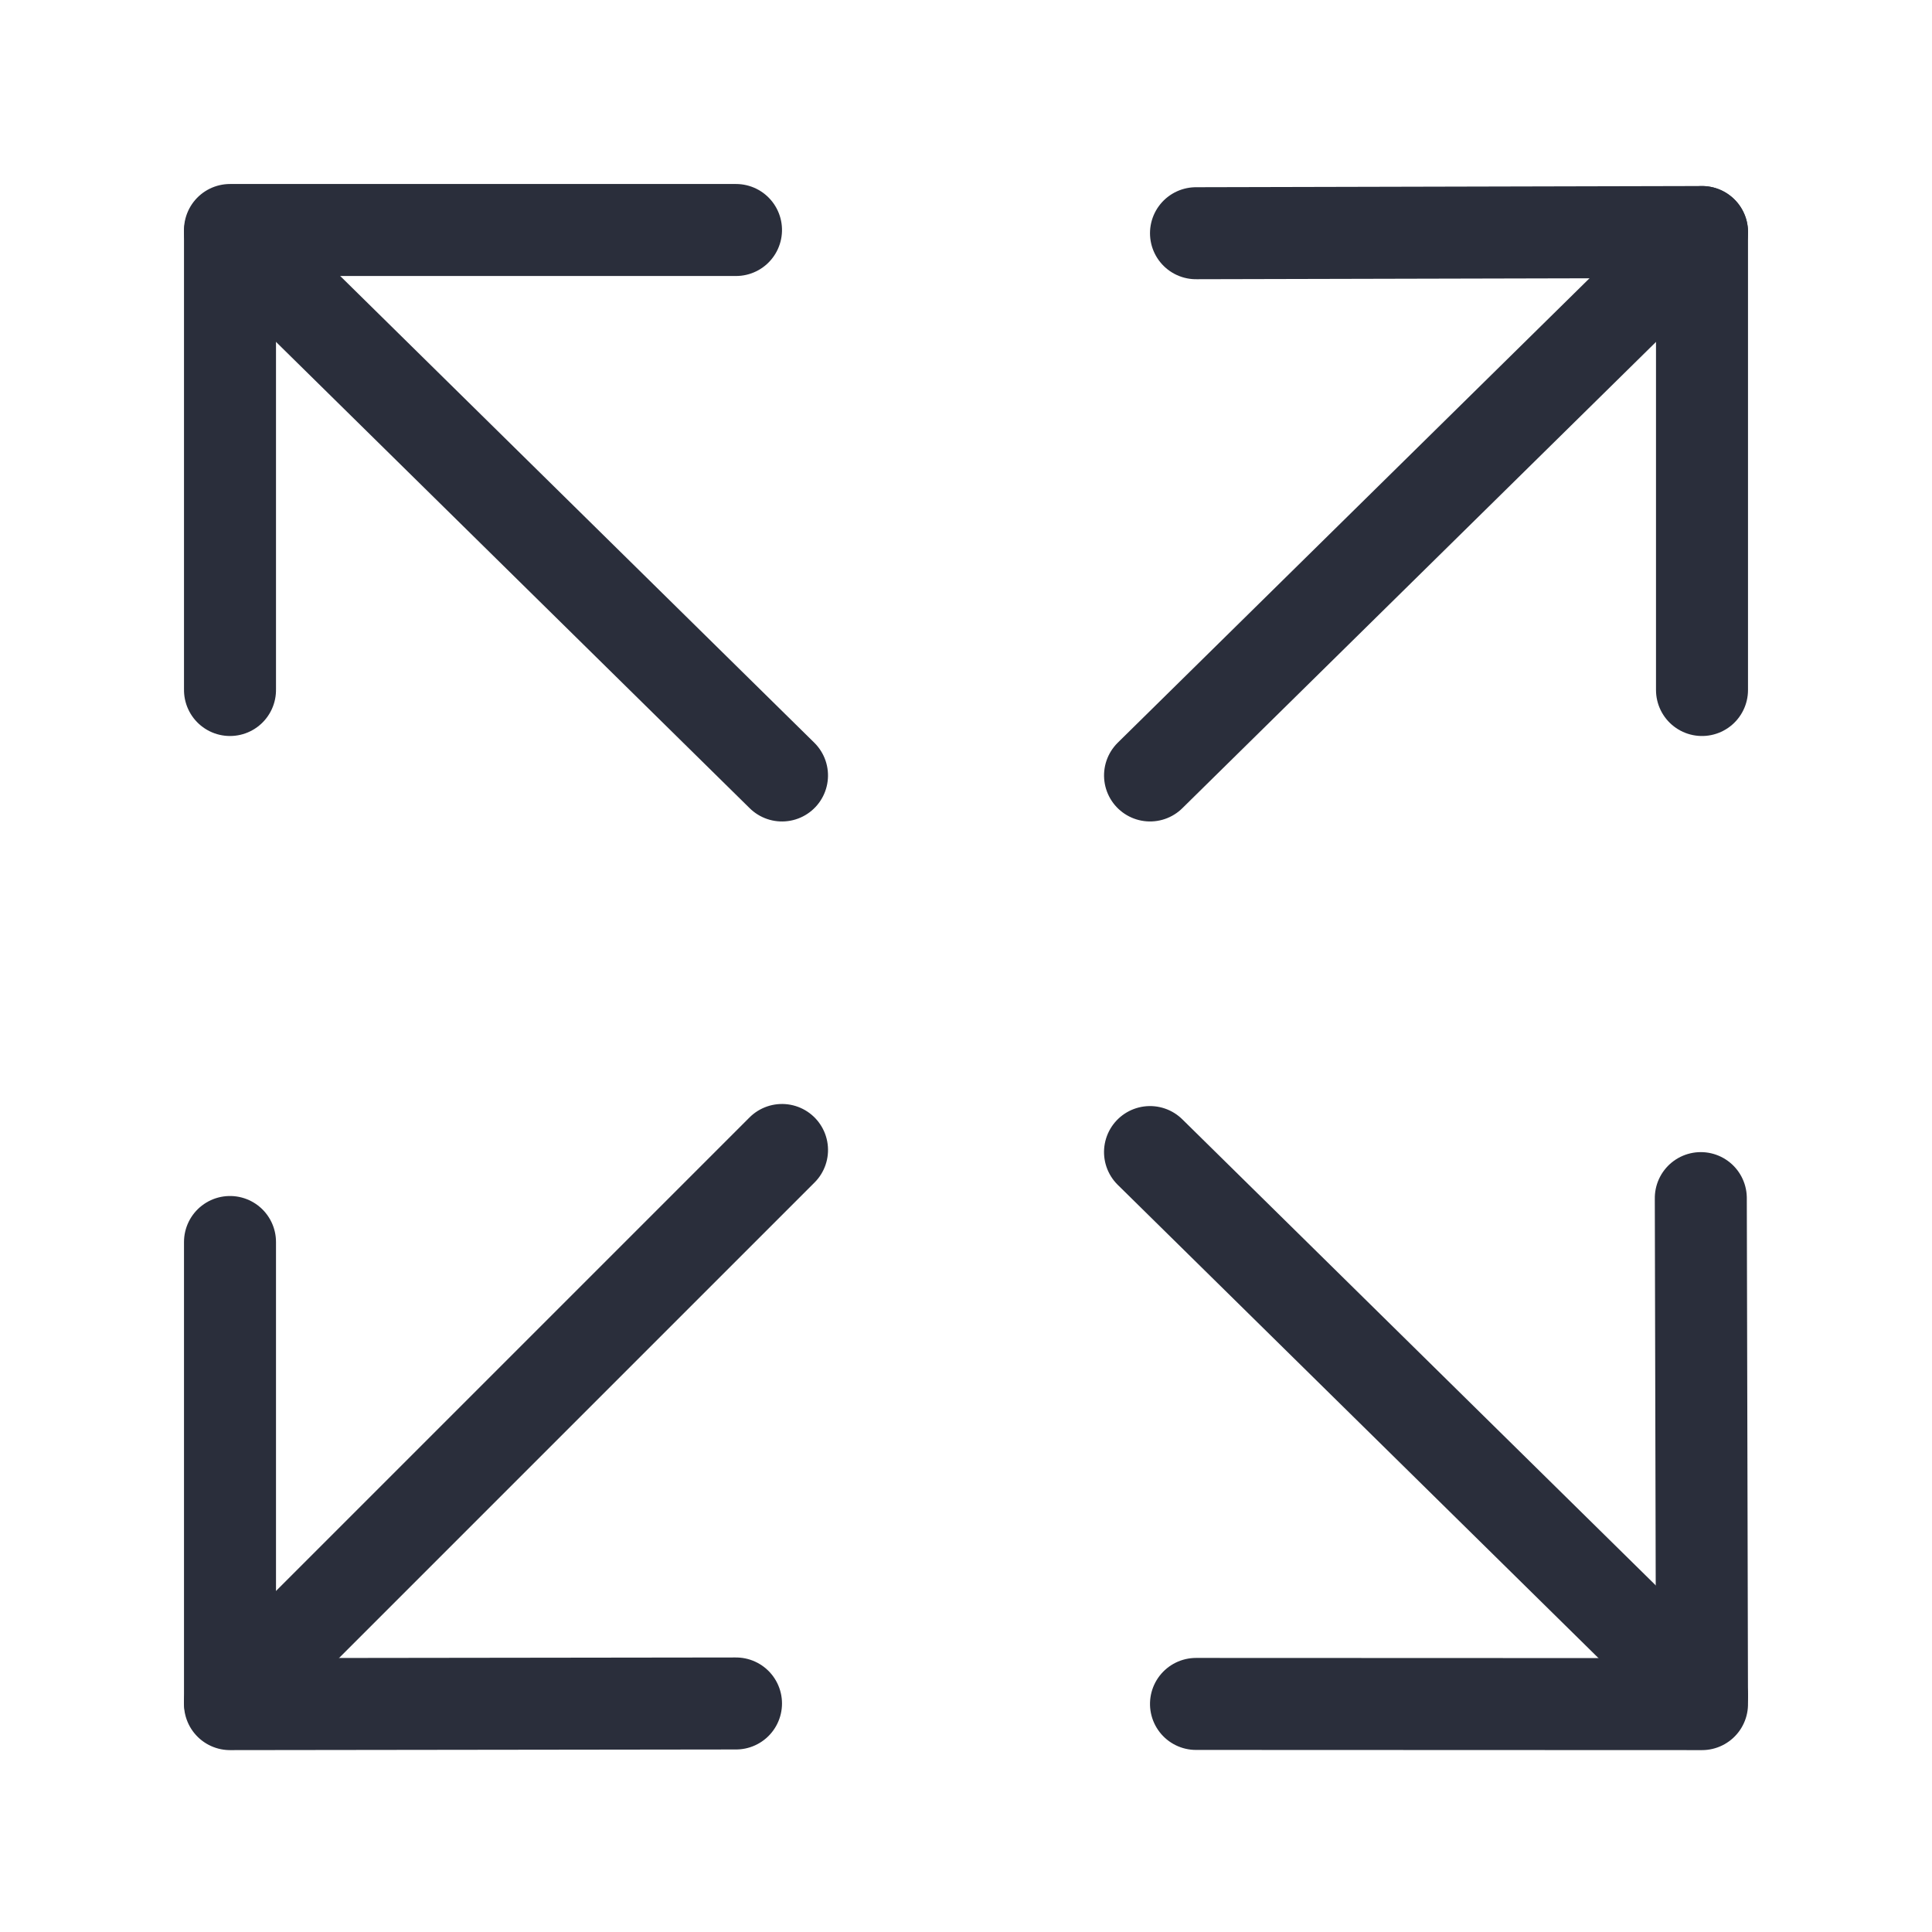
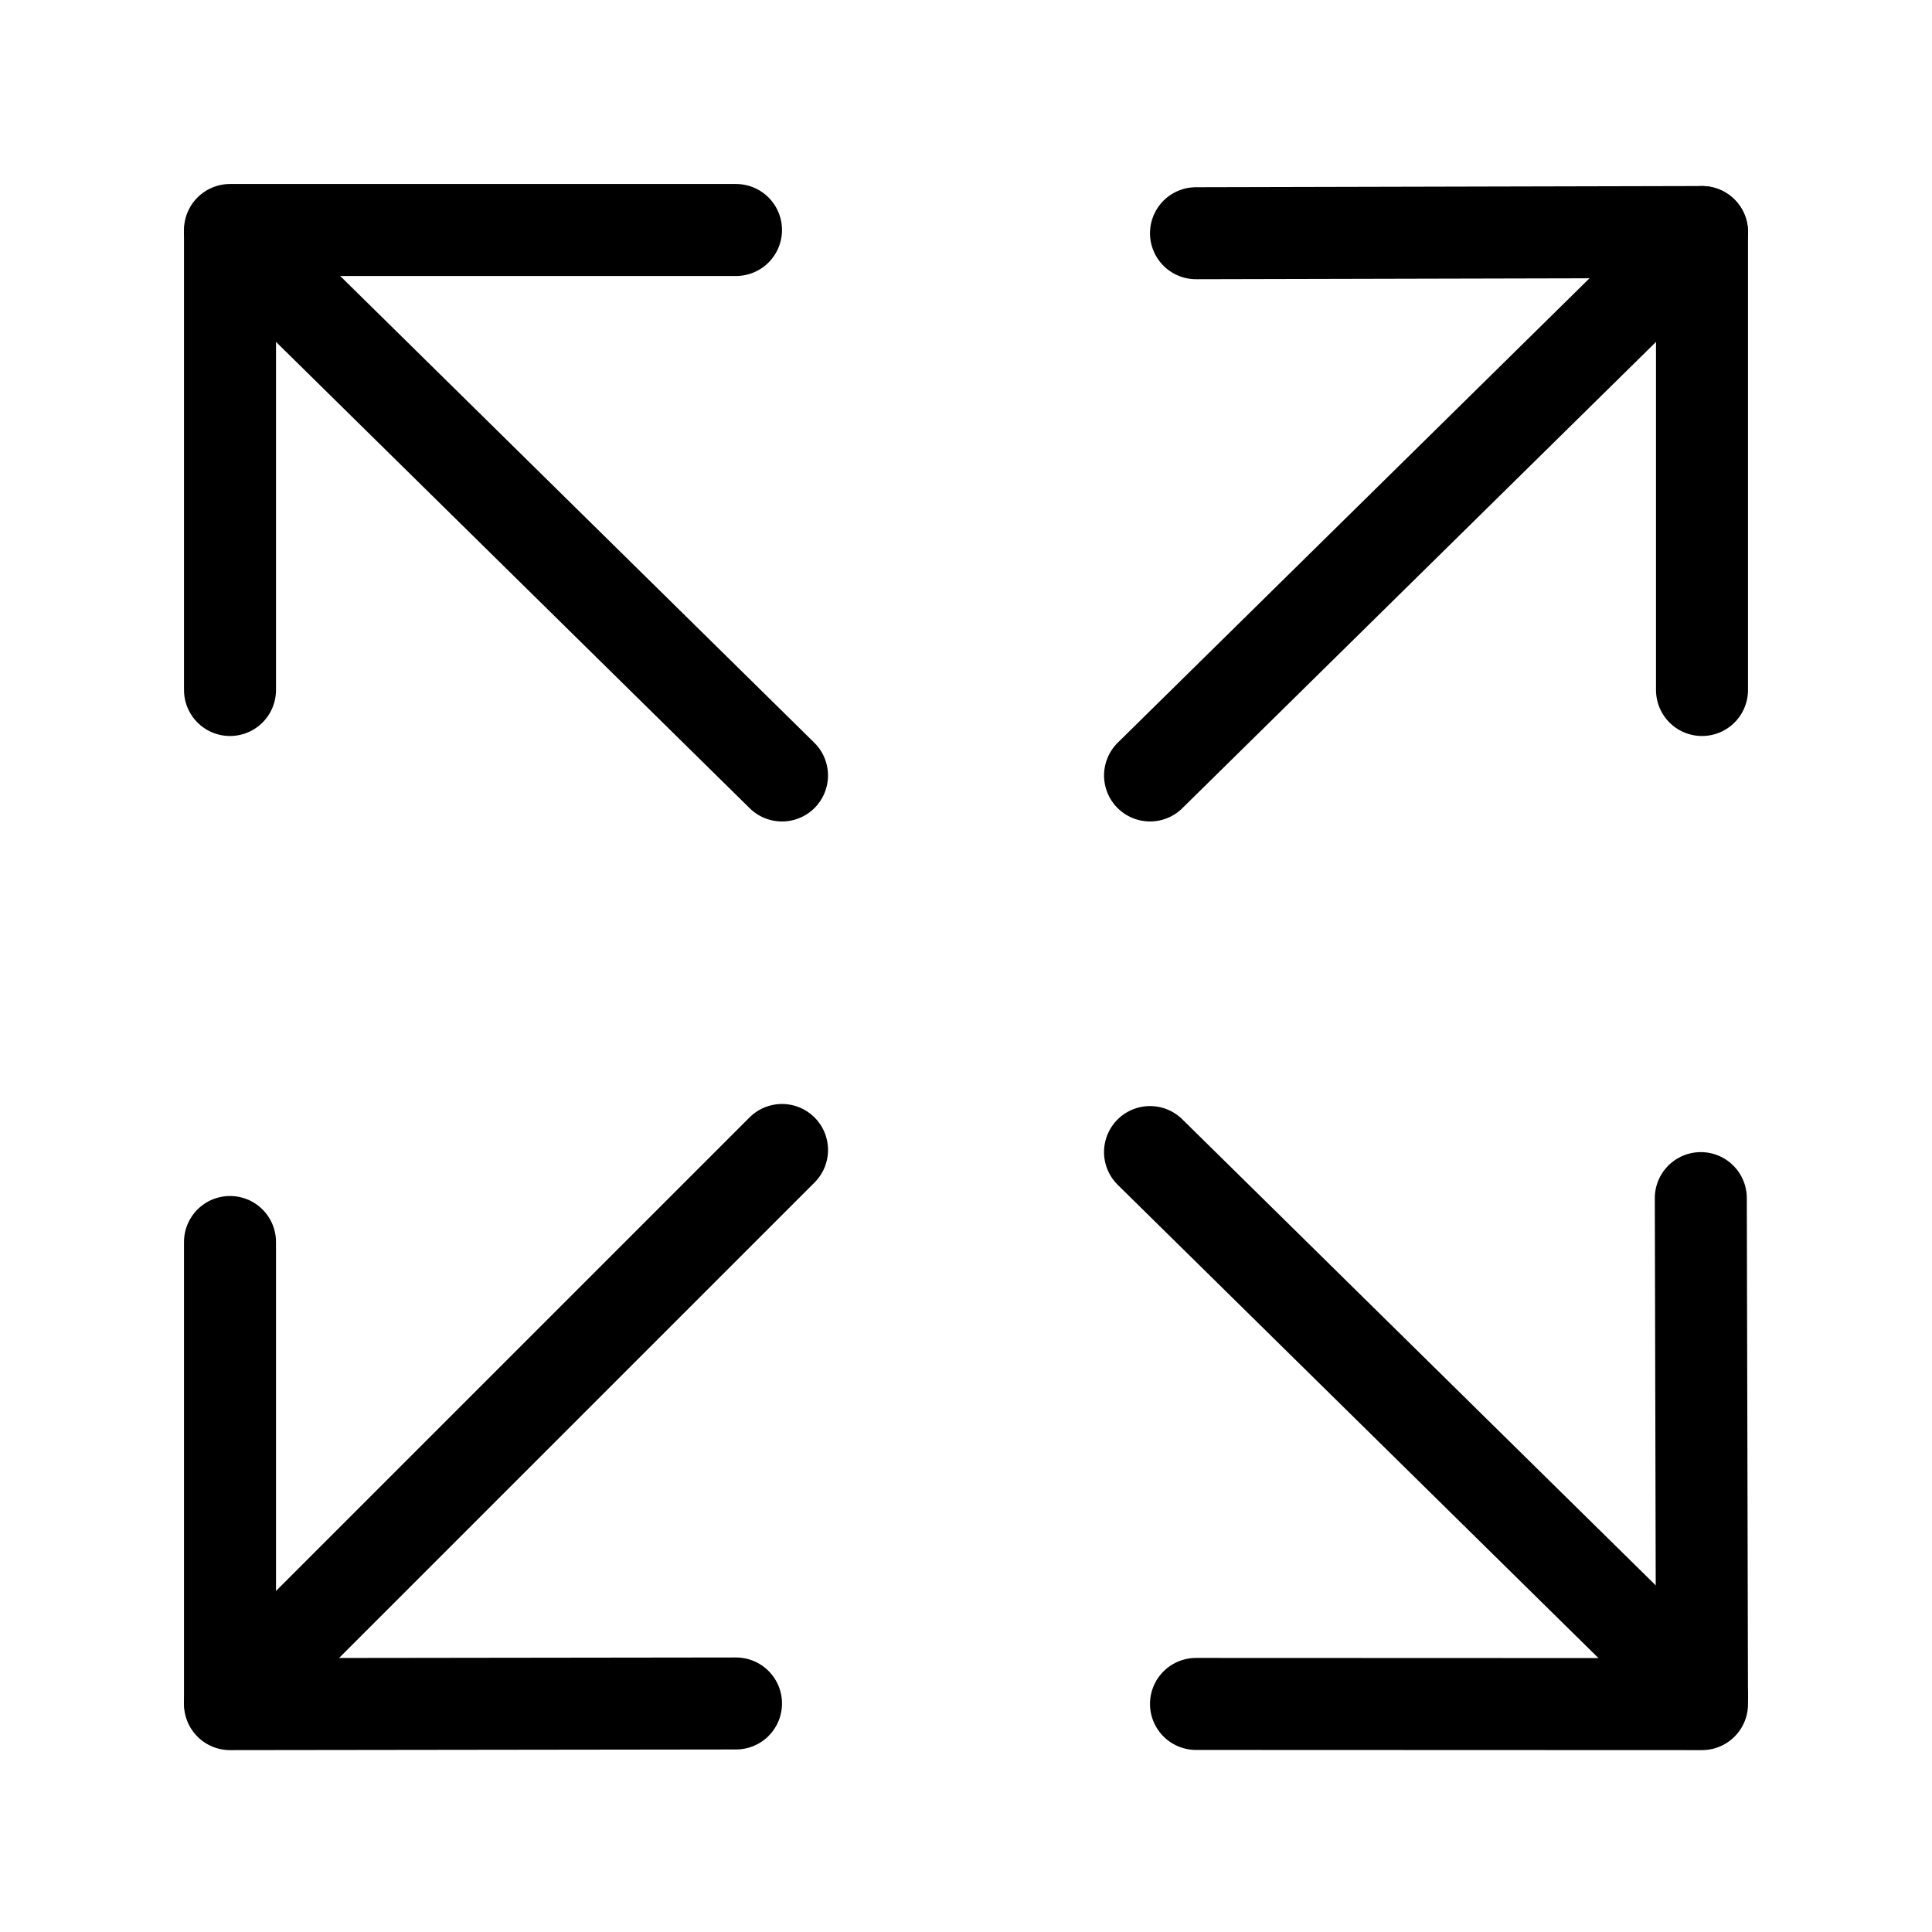
<svg xmlns="http://www.w3.org/2000/svg" width="21" height="21" viewBox="0 0 21 21">
-   <g fill="none" fill-rule="evenodd" stroke="#2A2E3B" stroke-linecap="round" stroke-linejoin="round" transform="translate(2 2)">
+   <g fill="none" fill-rule="evenodd" stroke="currentColor" stroke-linecap="round" stroke-linejoin="round" transform="translate(2 2)">
    <polyline points="16.5 .522 16.5 5.5 11 5.487" transform="matrix(1 0 0 -1 0 6.022)" />
    <line x1="13.533" x2="13.467" y1="-.734" y2="7.685" transform="rotate(45 13.5 3.476)" />
    <polyline points="16.498 11.023 16.5 16.523 11 16.51" transform="matrix(0 1 1 0 -.023 .023)" />
    <line x1="13.533" x2="13.467" y1="9.266" y2="17.685" transform="scale(1 -1) rotate(45 46.033 0)" />
    <polyline points="5.75 .25 .75 .25 .75 5.75" transform="matrix(0 1 1 0 .25 -.25)" />
    <line x1="3.533" x2="3.467" y1="-.734" y2="7.685" transform="scale(1 -1) rotate(45 11.891 0)" />
    <polyline points="6 11.507 .5 11.5 .5 16.523" transform="matrix(1 0 0 -1 0 28.023)" />
    <line x1="3.5" x2="3.5" y1="9.257" y2="17.743" transform="rotate(45 3.5 13.5)" />
  </g>
</svg>
